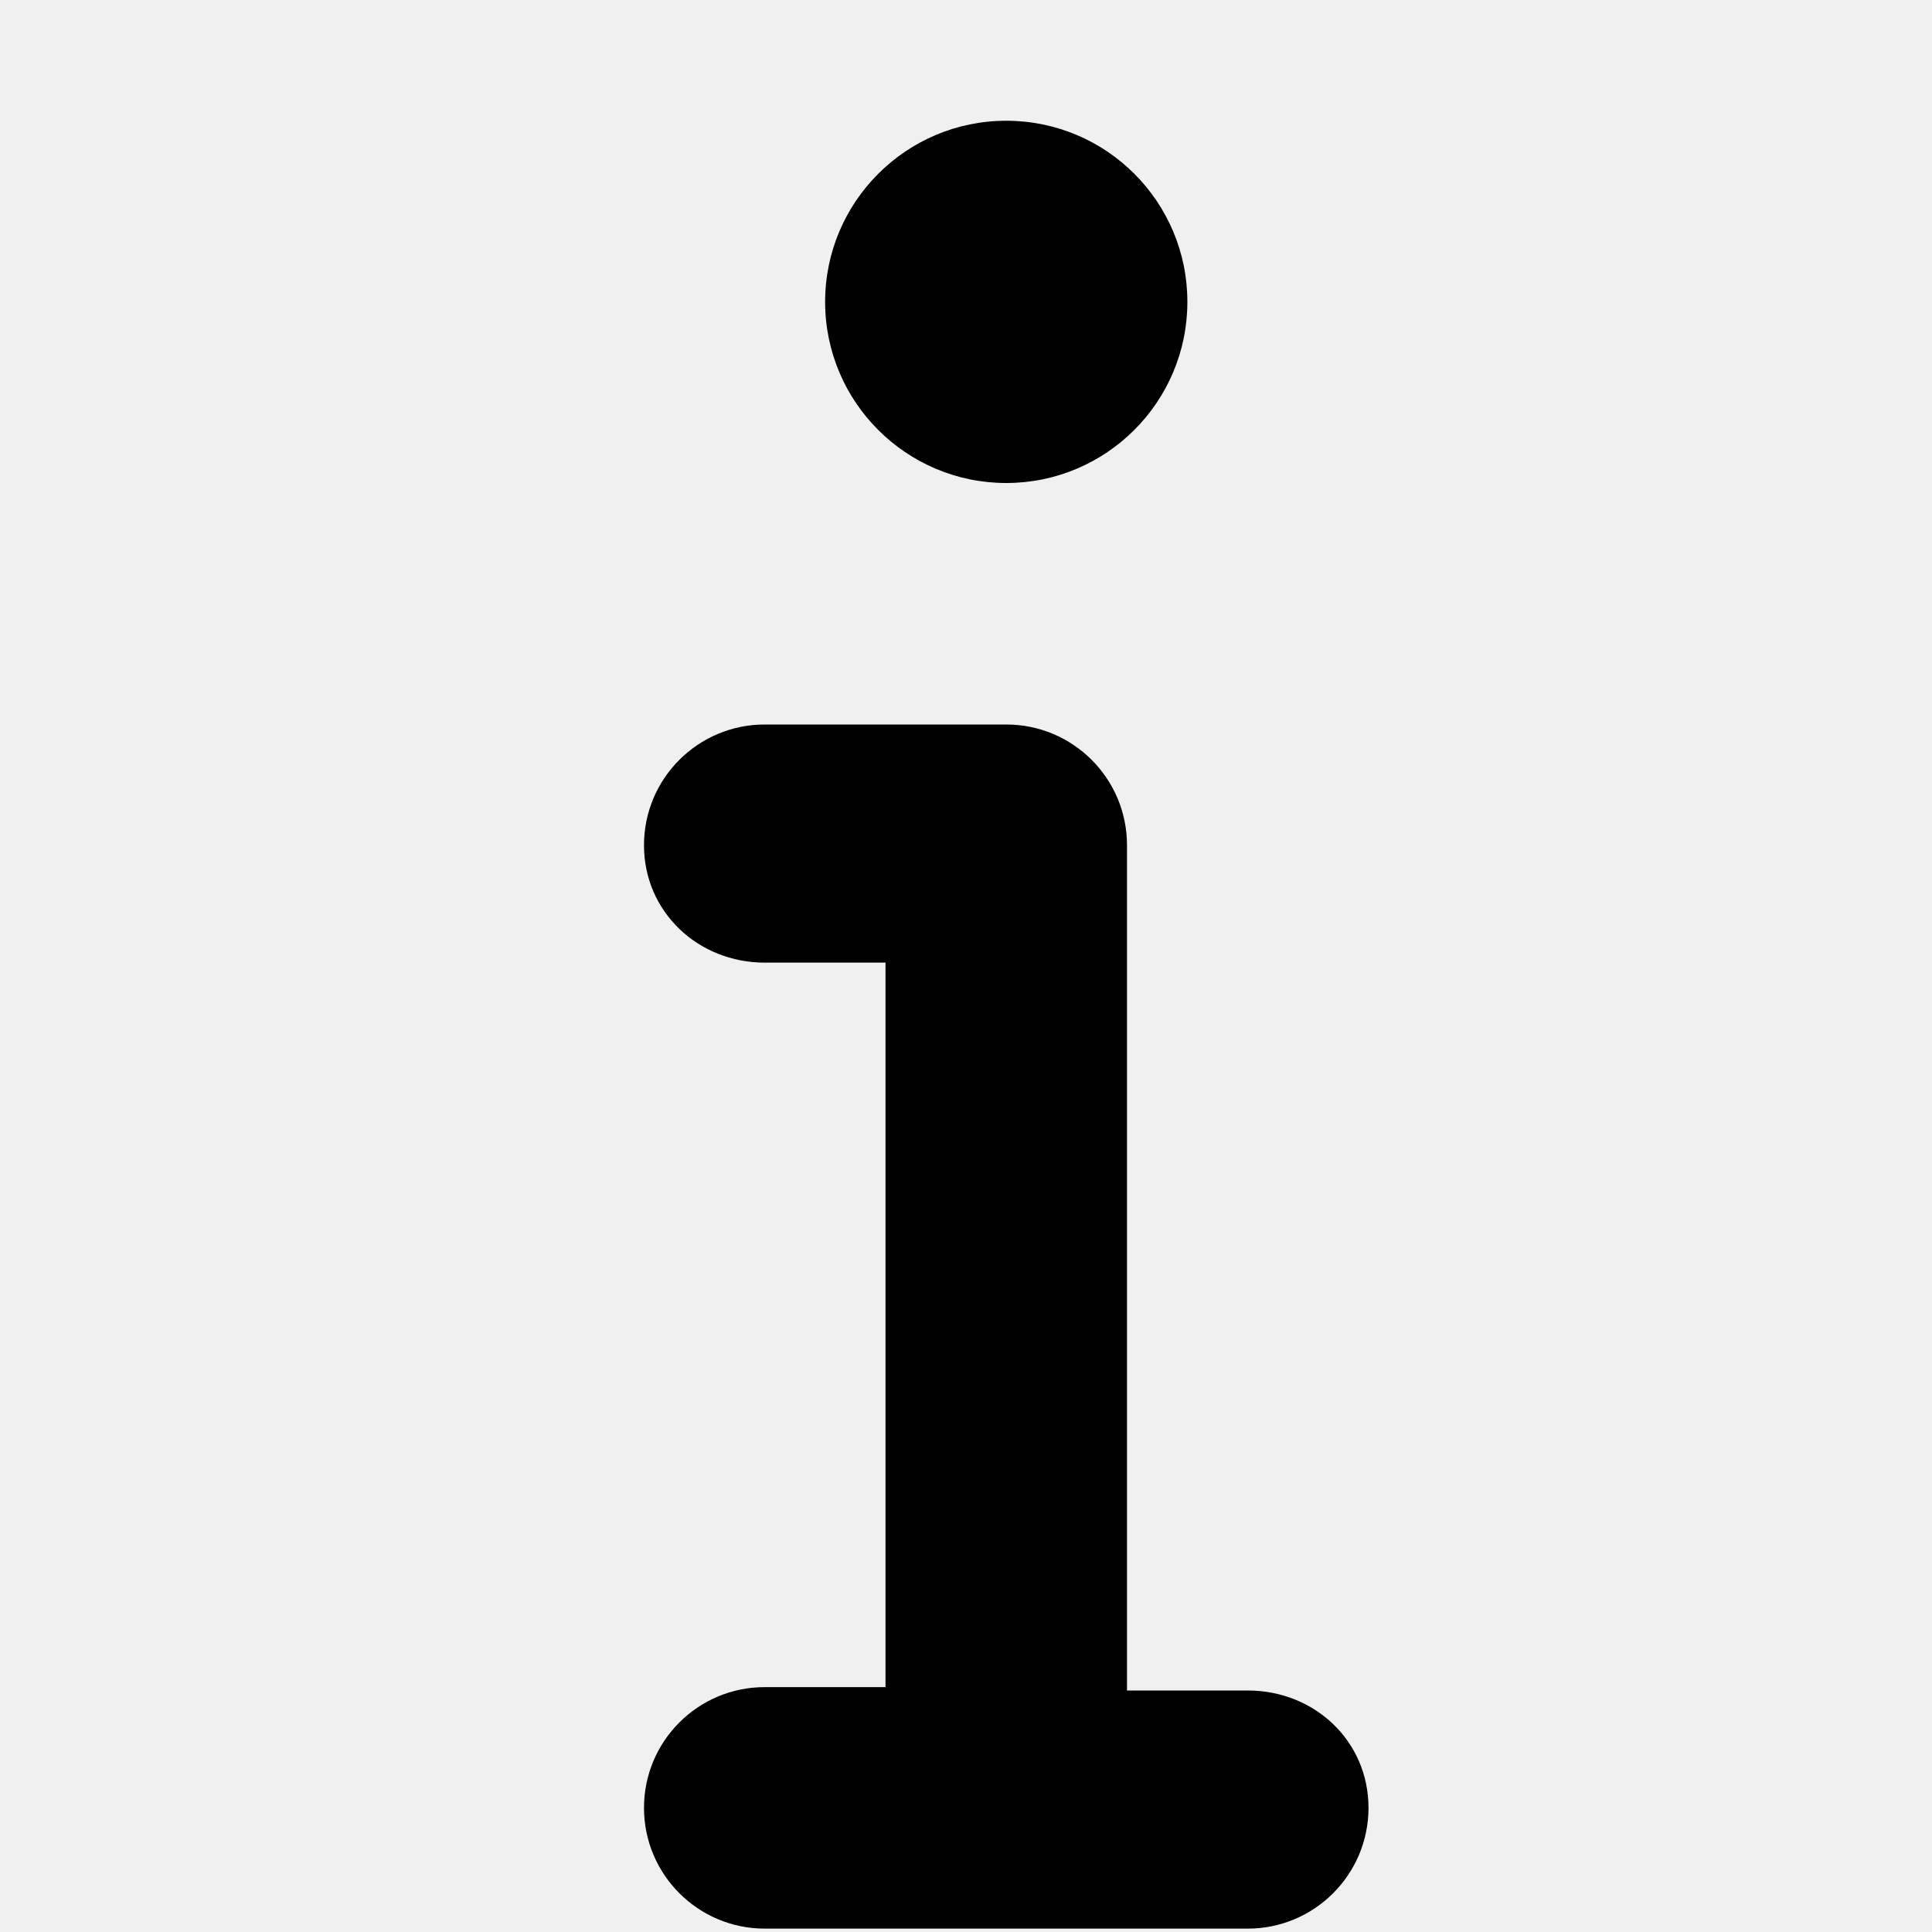
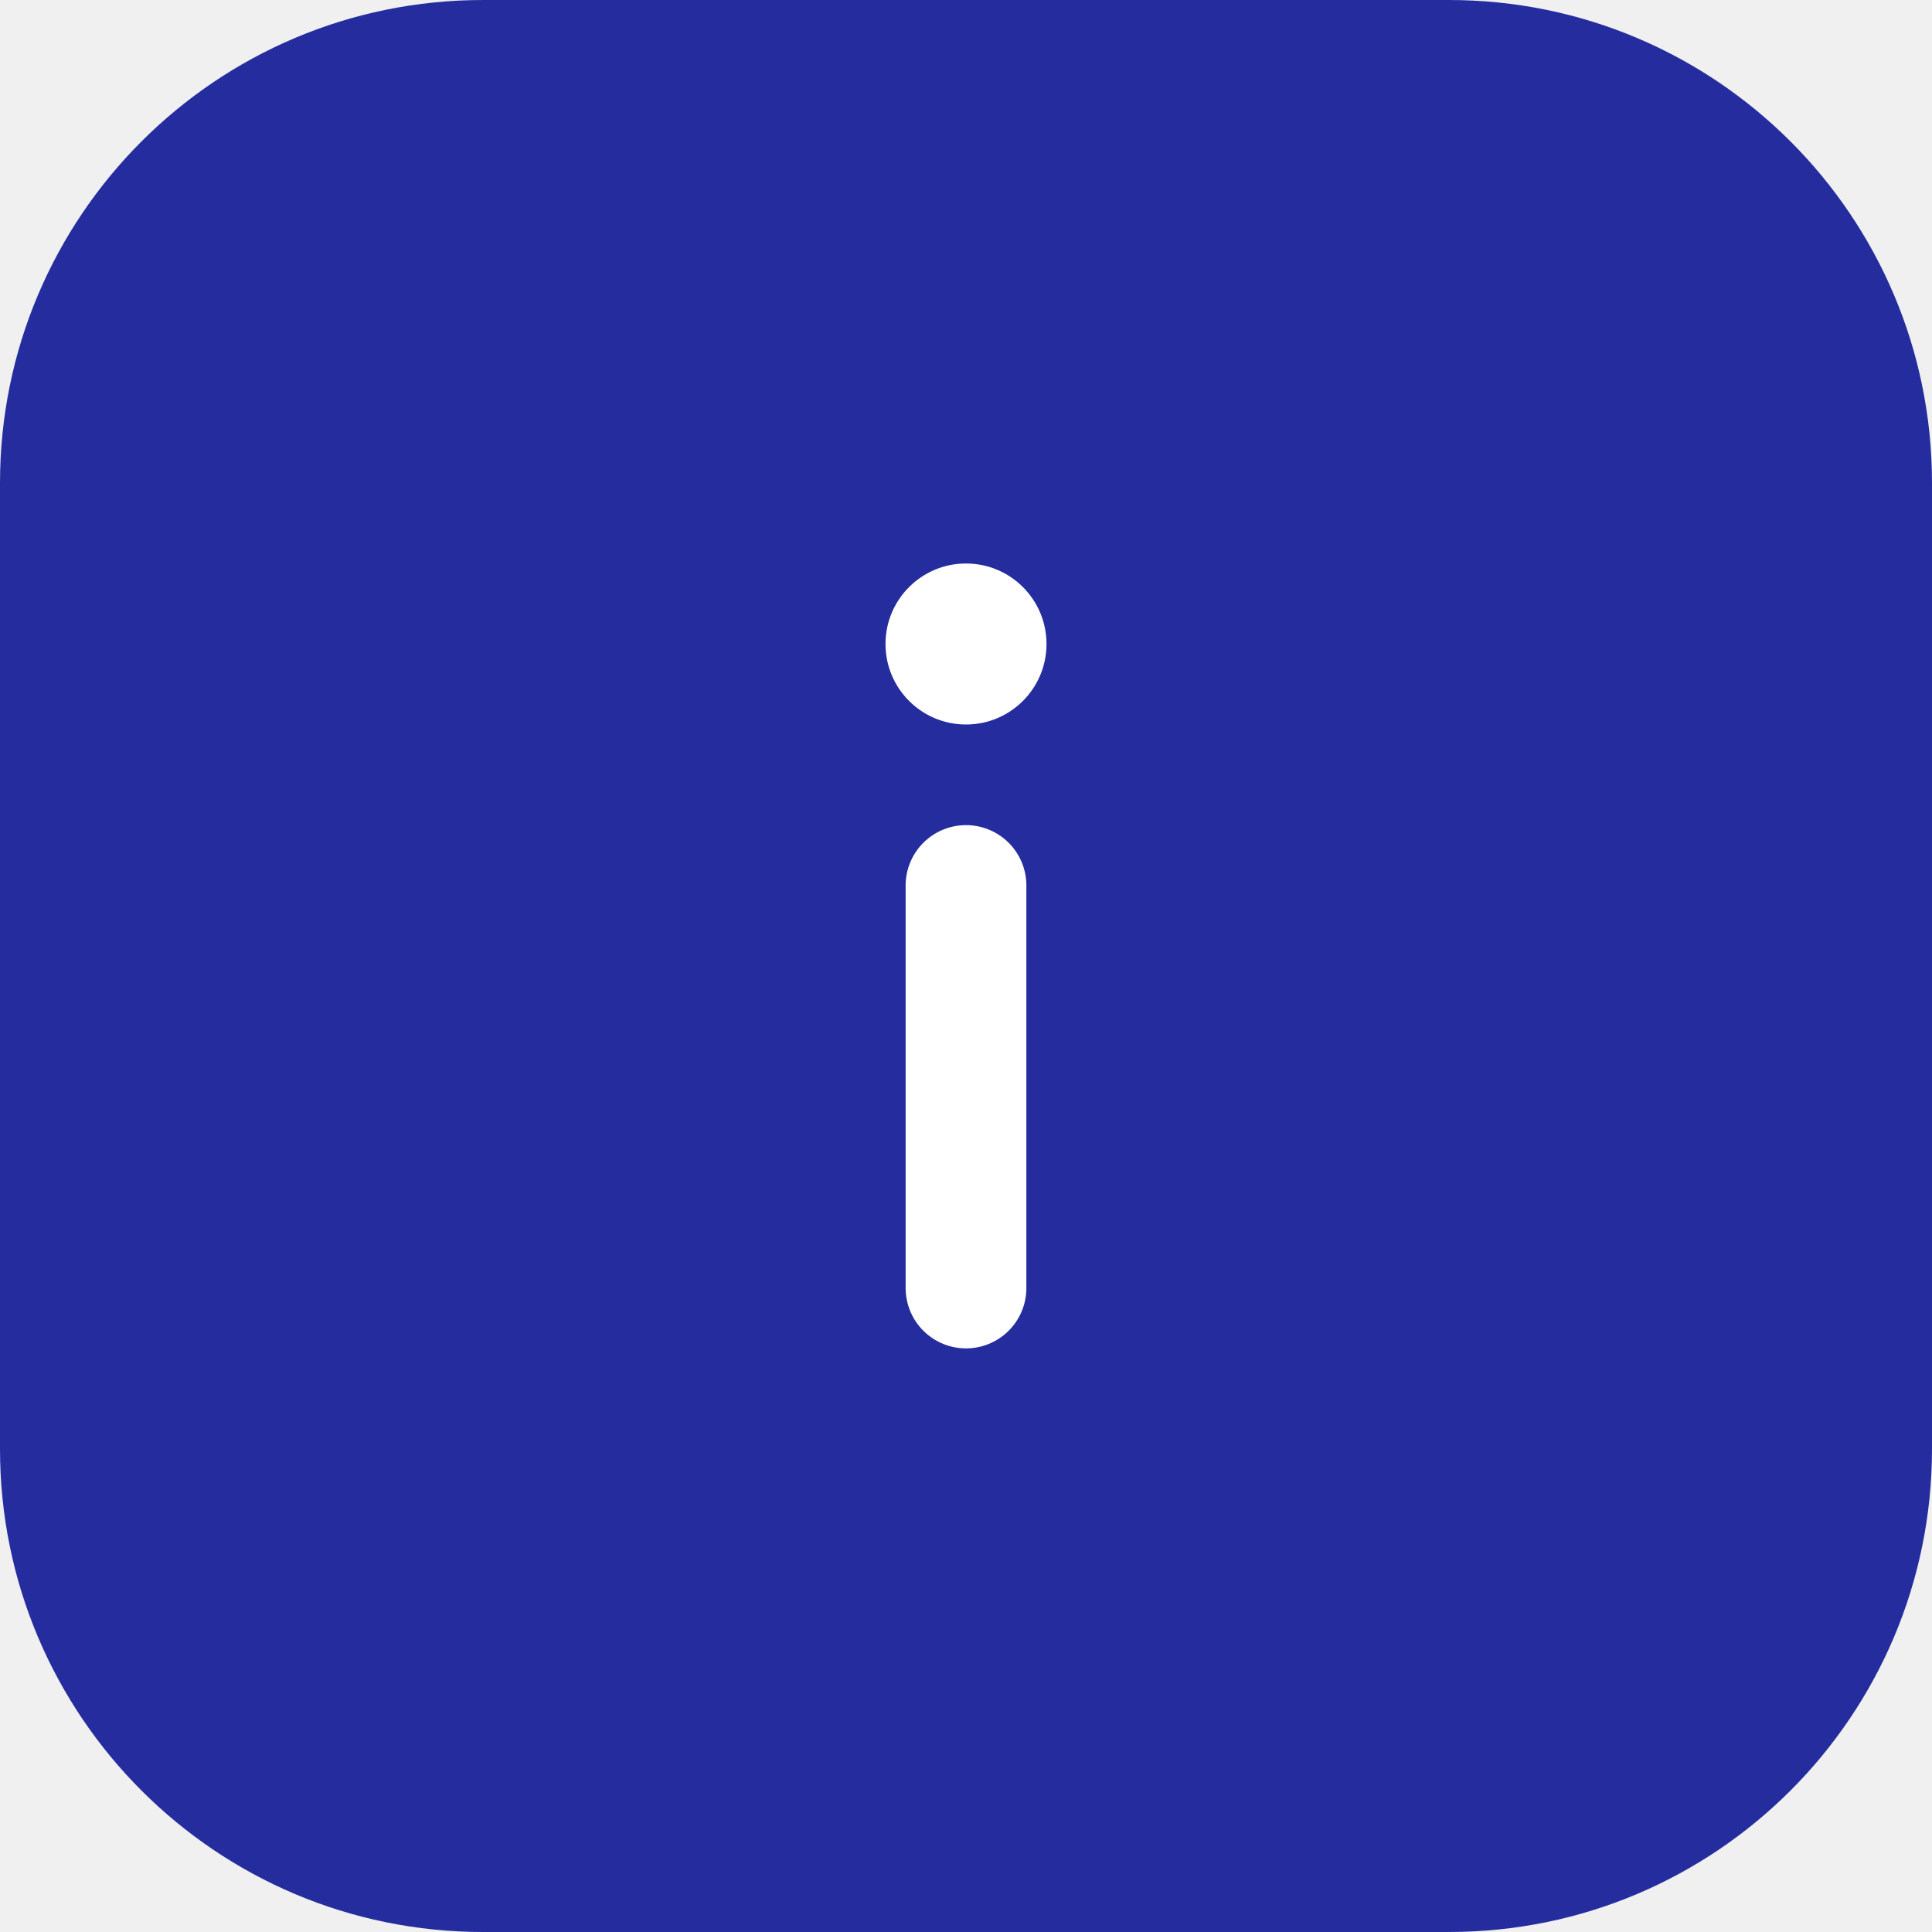
- <svg id="info-reg" viewBox="0 0 12 12">
-   <path d="M7.75 10.5H7V5.25C7 4.835 6.664 4.5 6.25 4.5H4.75C4.336 4.5 4 4.835 4 5.25C4 5.664 4.336 5.979 4.75 5.979H5.5V10.479H4.75C4.336 10.479 4 10.814 4 11.229C4 11.643 4.336 11.979 4.75 11.979H7.75C8.164 11.979 8.5 11.643 8.5 11.229C8.5 10.814 8.165 10.5 7.75 10.5ZM6.25 3C6.871 3 7.375 2.496 7.375 1.875C7.375 1.253 6.871 0.75 6.25 0.75C5.629 0.75 5.125 1.254 5.125 1.875C5.125 2.496 5.629 3 6.25 3Z" />
+ <svg xmlns="http://www.w3.org/2000/svg" width="24" height="24" viewBox="0 0 24 24" fill="none">
+   <g id="Icon">
+     <rect id="Rectangle 5" width="24" height="24" rx="6" fill="#252D9E" />
+     <path id="Vector" d="M12 16V11" stroke="white" stroke-width="1.5" stroke-linecap="round" />
+     <circle id="Vector_2" cx="1" cy="1" r="1" transform="matrix(1 0 0 -1 11 9)" fill="white" />
+   </g>
</svg>
